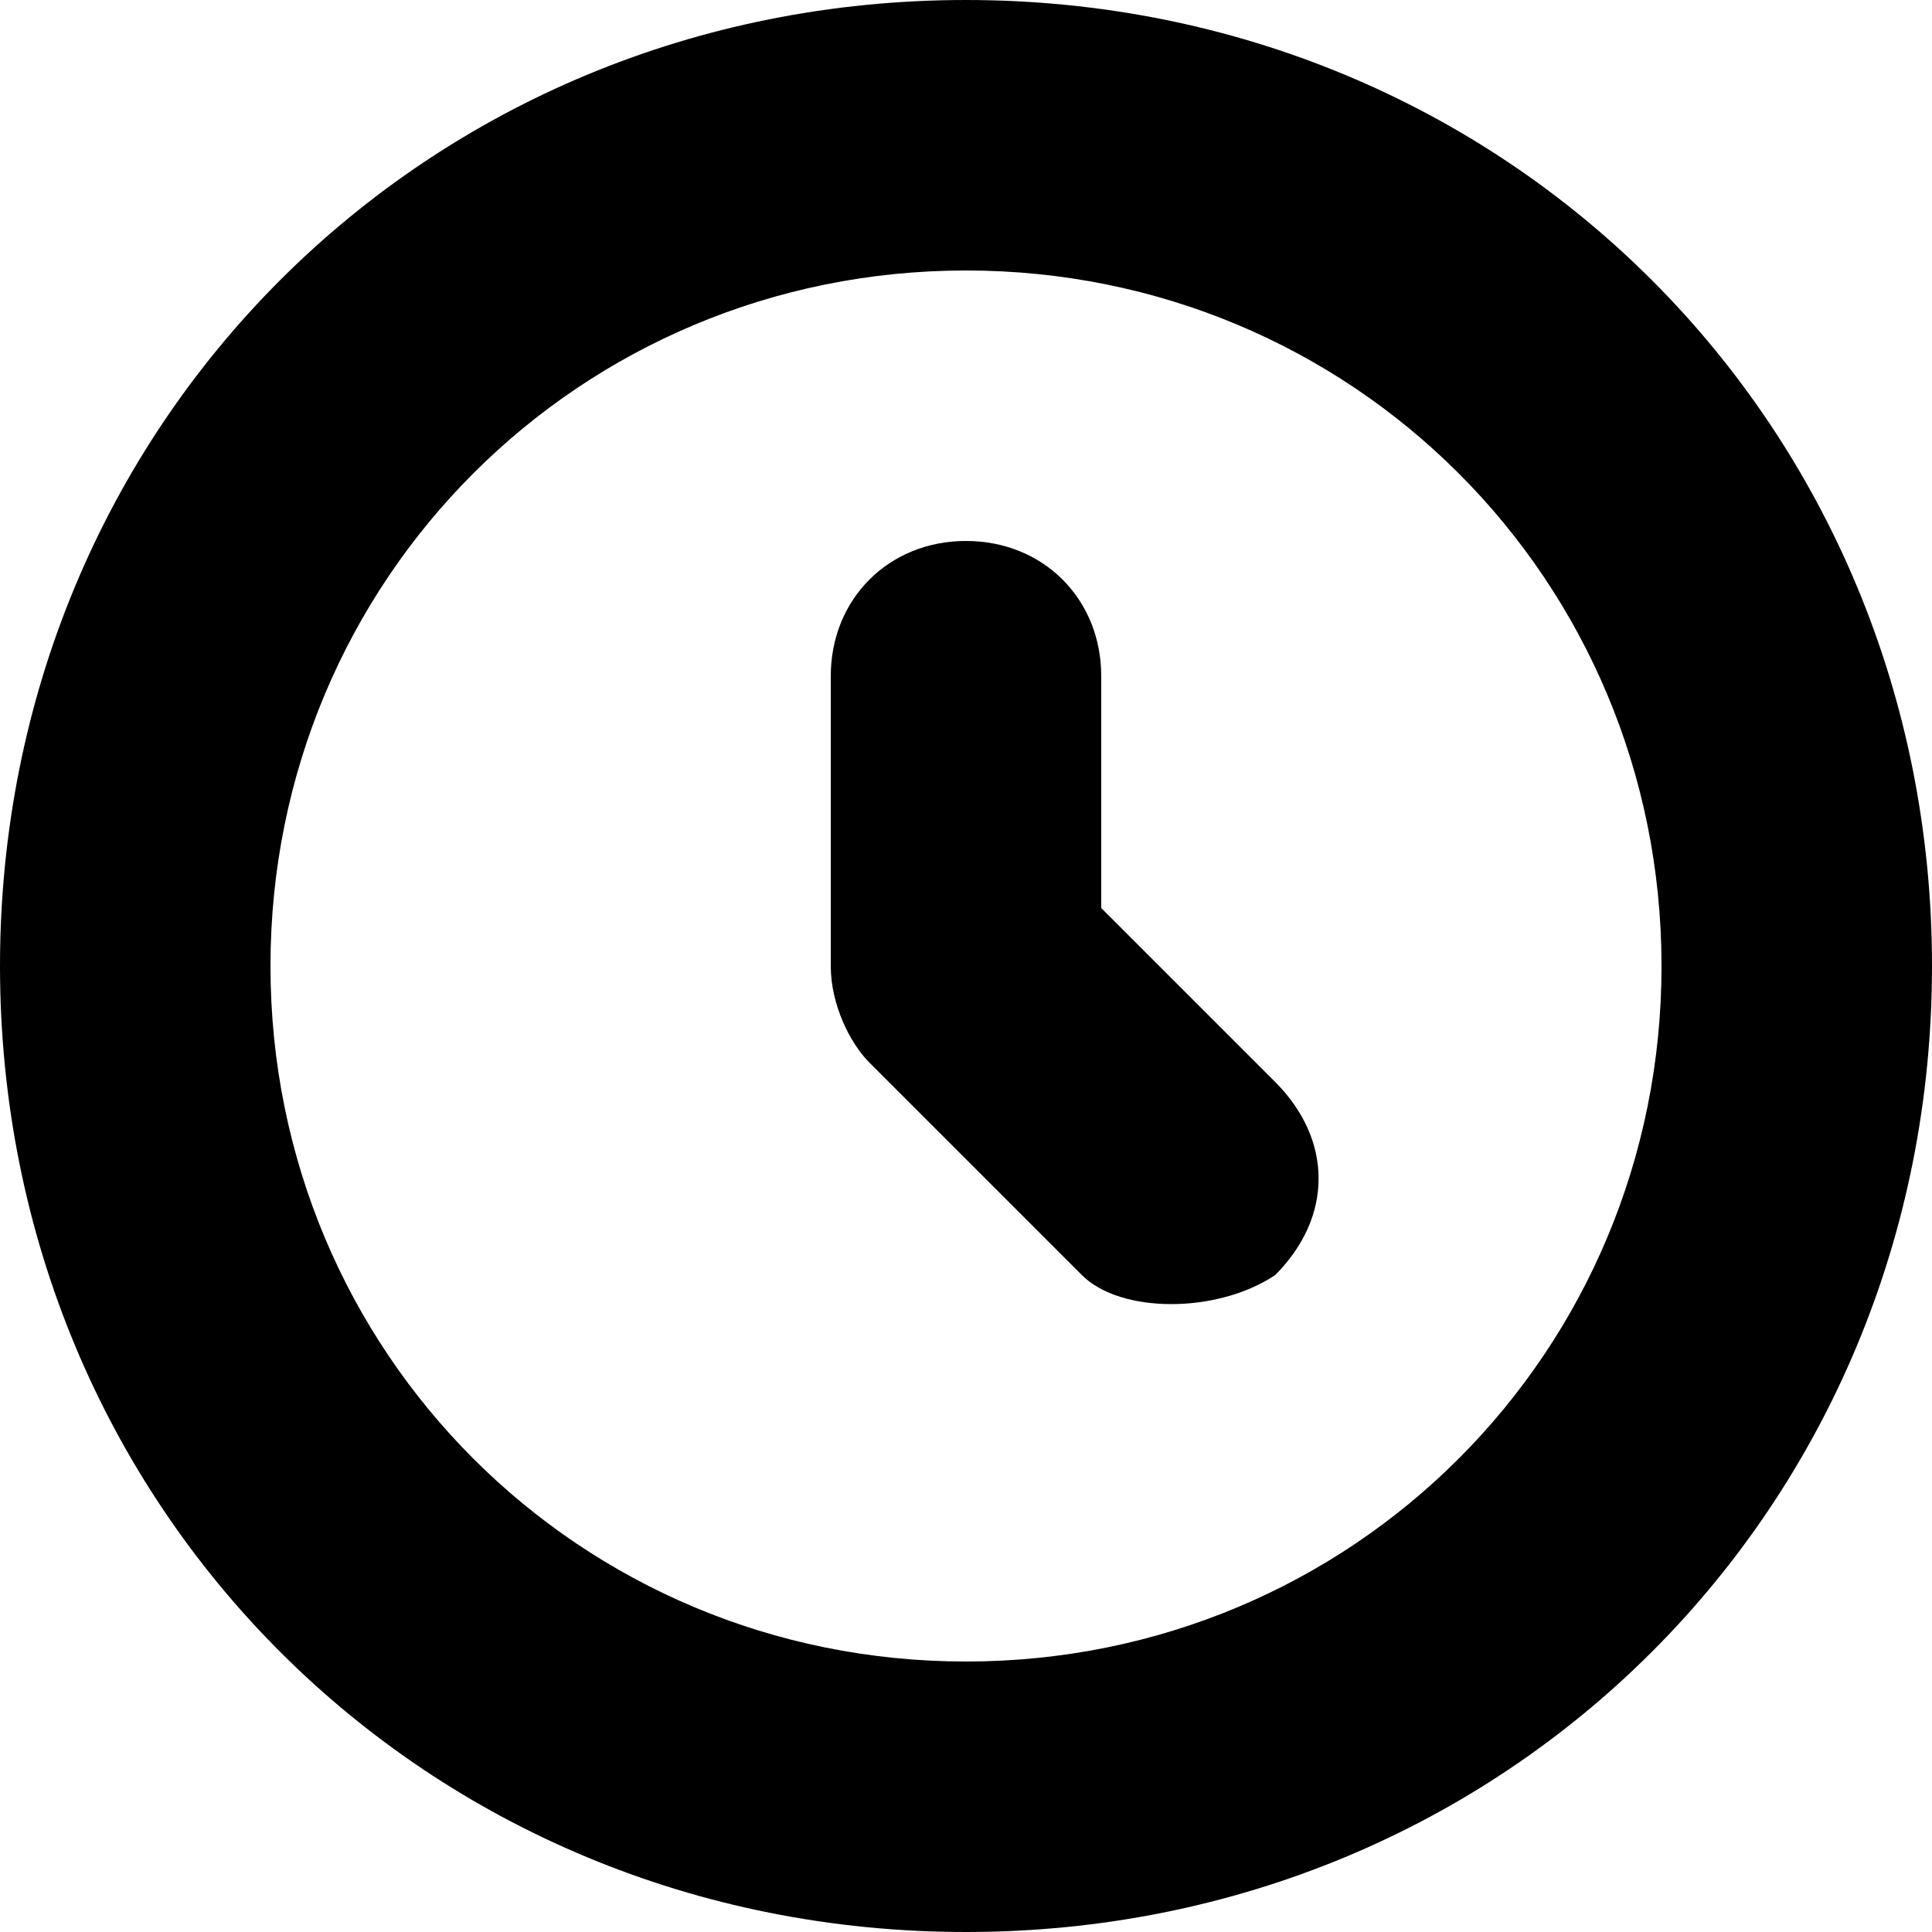
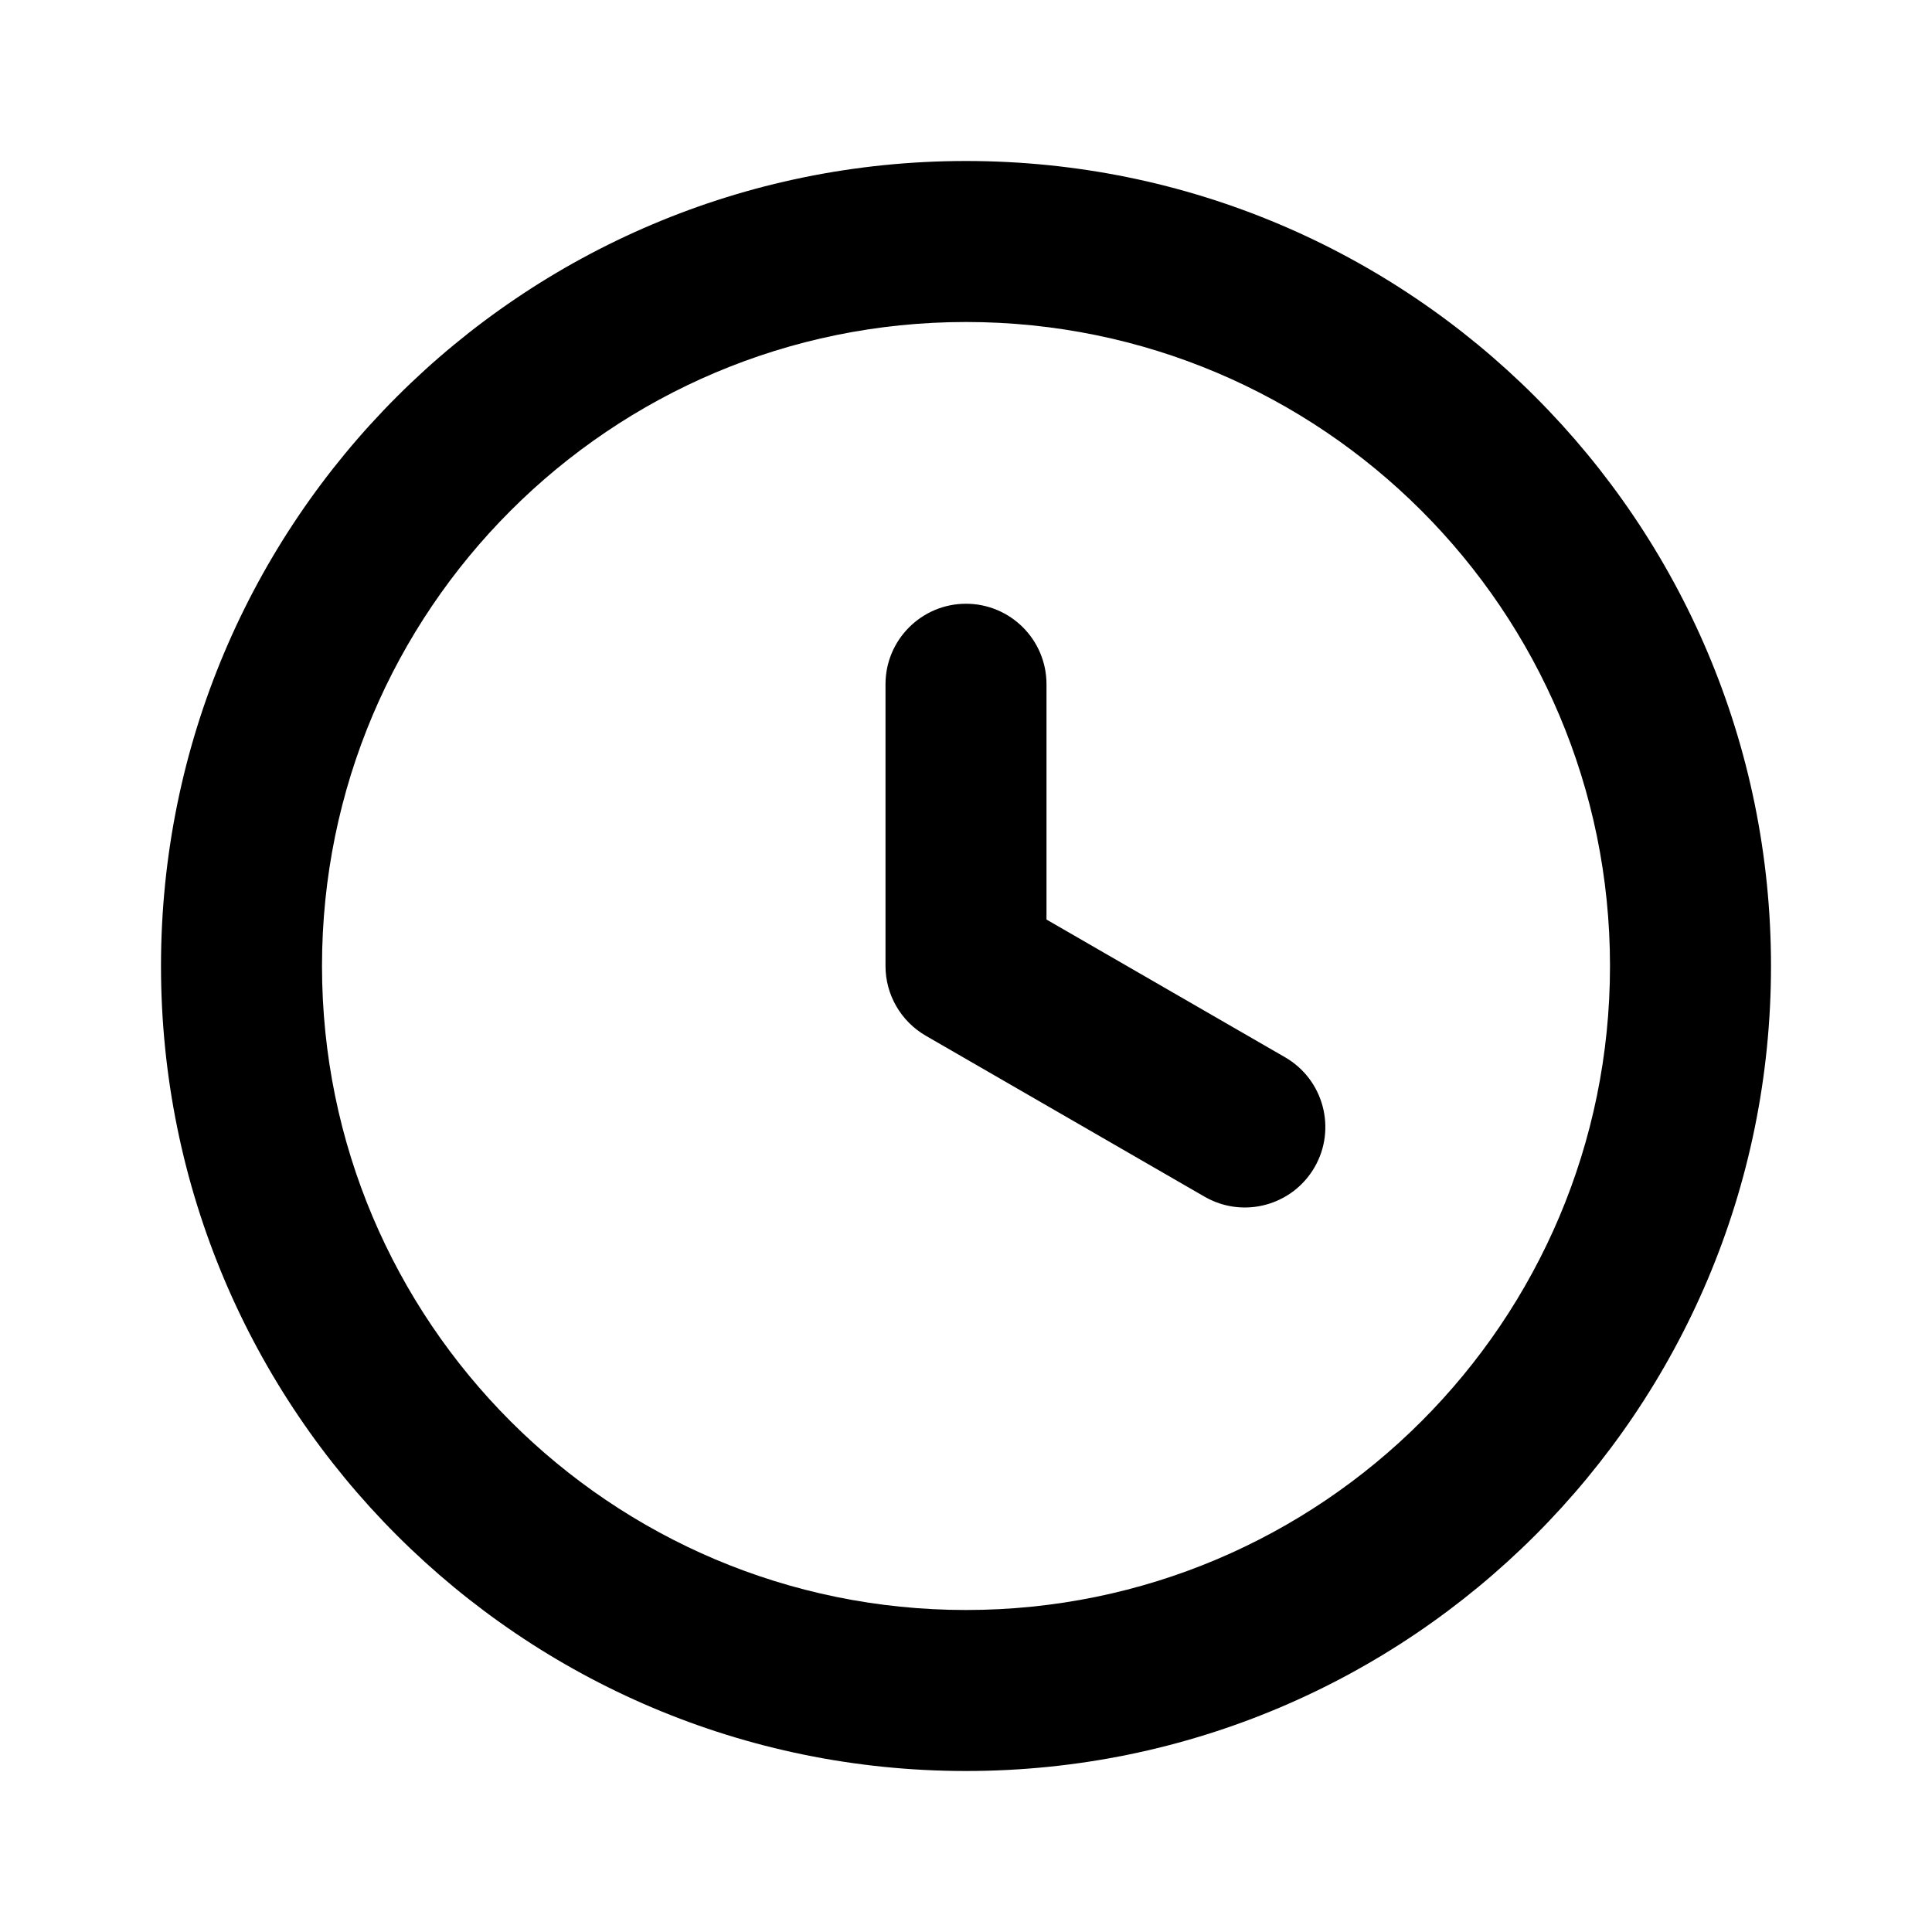
- <svg xmlns="http://www.w3.org/2000/svg" height="16" viewBox="0 0 16 16" width="16">
-   <g fill="none" fill-rule="evenodd">
-     <path d="m0 0h16v16h-16z" fill-rule="nonzero" opacity="0" />
-     <path d="m8 2.24c3.2 0 5.76 2.56 5.76 5.76s-2.56 5.76-5.76 5.76-5.76-2.56-5.76-5.76c0-3.2 2.56-5.76 5.76-5.76zm0-2.24c-4.48 0-8 3.52-8 8s3.52 8 8 8 8-3.52 8-8-3.52-8-8-8zm2.56 10.56c.48-.48.48-1.12 0-1.6l-1.44-1.44v-1.92c0-.64-.48-1.12-1.12-1.12s-1.12.48-1.12 1.12v2.4c0 .32.16.64.32.8l1.76 1.76c.32.32 1.12.32 1.6 0z" fill="currentColor" />
-   </g>
+ <svg xmlns="http://www.w3.org/2000/svg" width="24" height="24" viewBox="0 0 24 24" fill="none">
+   <path d="M12 7.5C11.448 7.5 11 7.948 11 8.5V12C11 12.357 11.191 12.687 11.5 12.866L14.964 14.866C15.024 14.9 15.086 14.928 15.149 14.949C15.59 15.096 16.088 14.918 16.33 14.5C16.606 14.022 16.442 13.41 15.964 13.134L13 11.423V8.5C13 7.948 12.552 7.5 12 7.5Z" fill="currentColor" />
+   <path fill-rule="evenodd" clip-rule="evenodd" d="M12 22C17.523 22 22 17.523 22 12C22 6.477 17.523 2 12 2C6.477 2 2 6.477 2 12C2 17.523 6.477 22 12 22ZM12 20C16.418 20 20 16.418 20 12C20 7.582 16.418 4 12 4C7.582 4 4 7.582 4 12C4 16.418 7.582 20 12 20Z" fill="currentColor" />
</svg>
